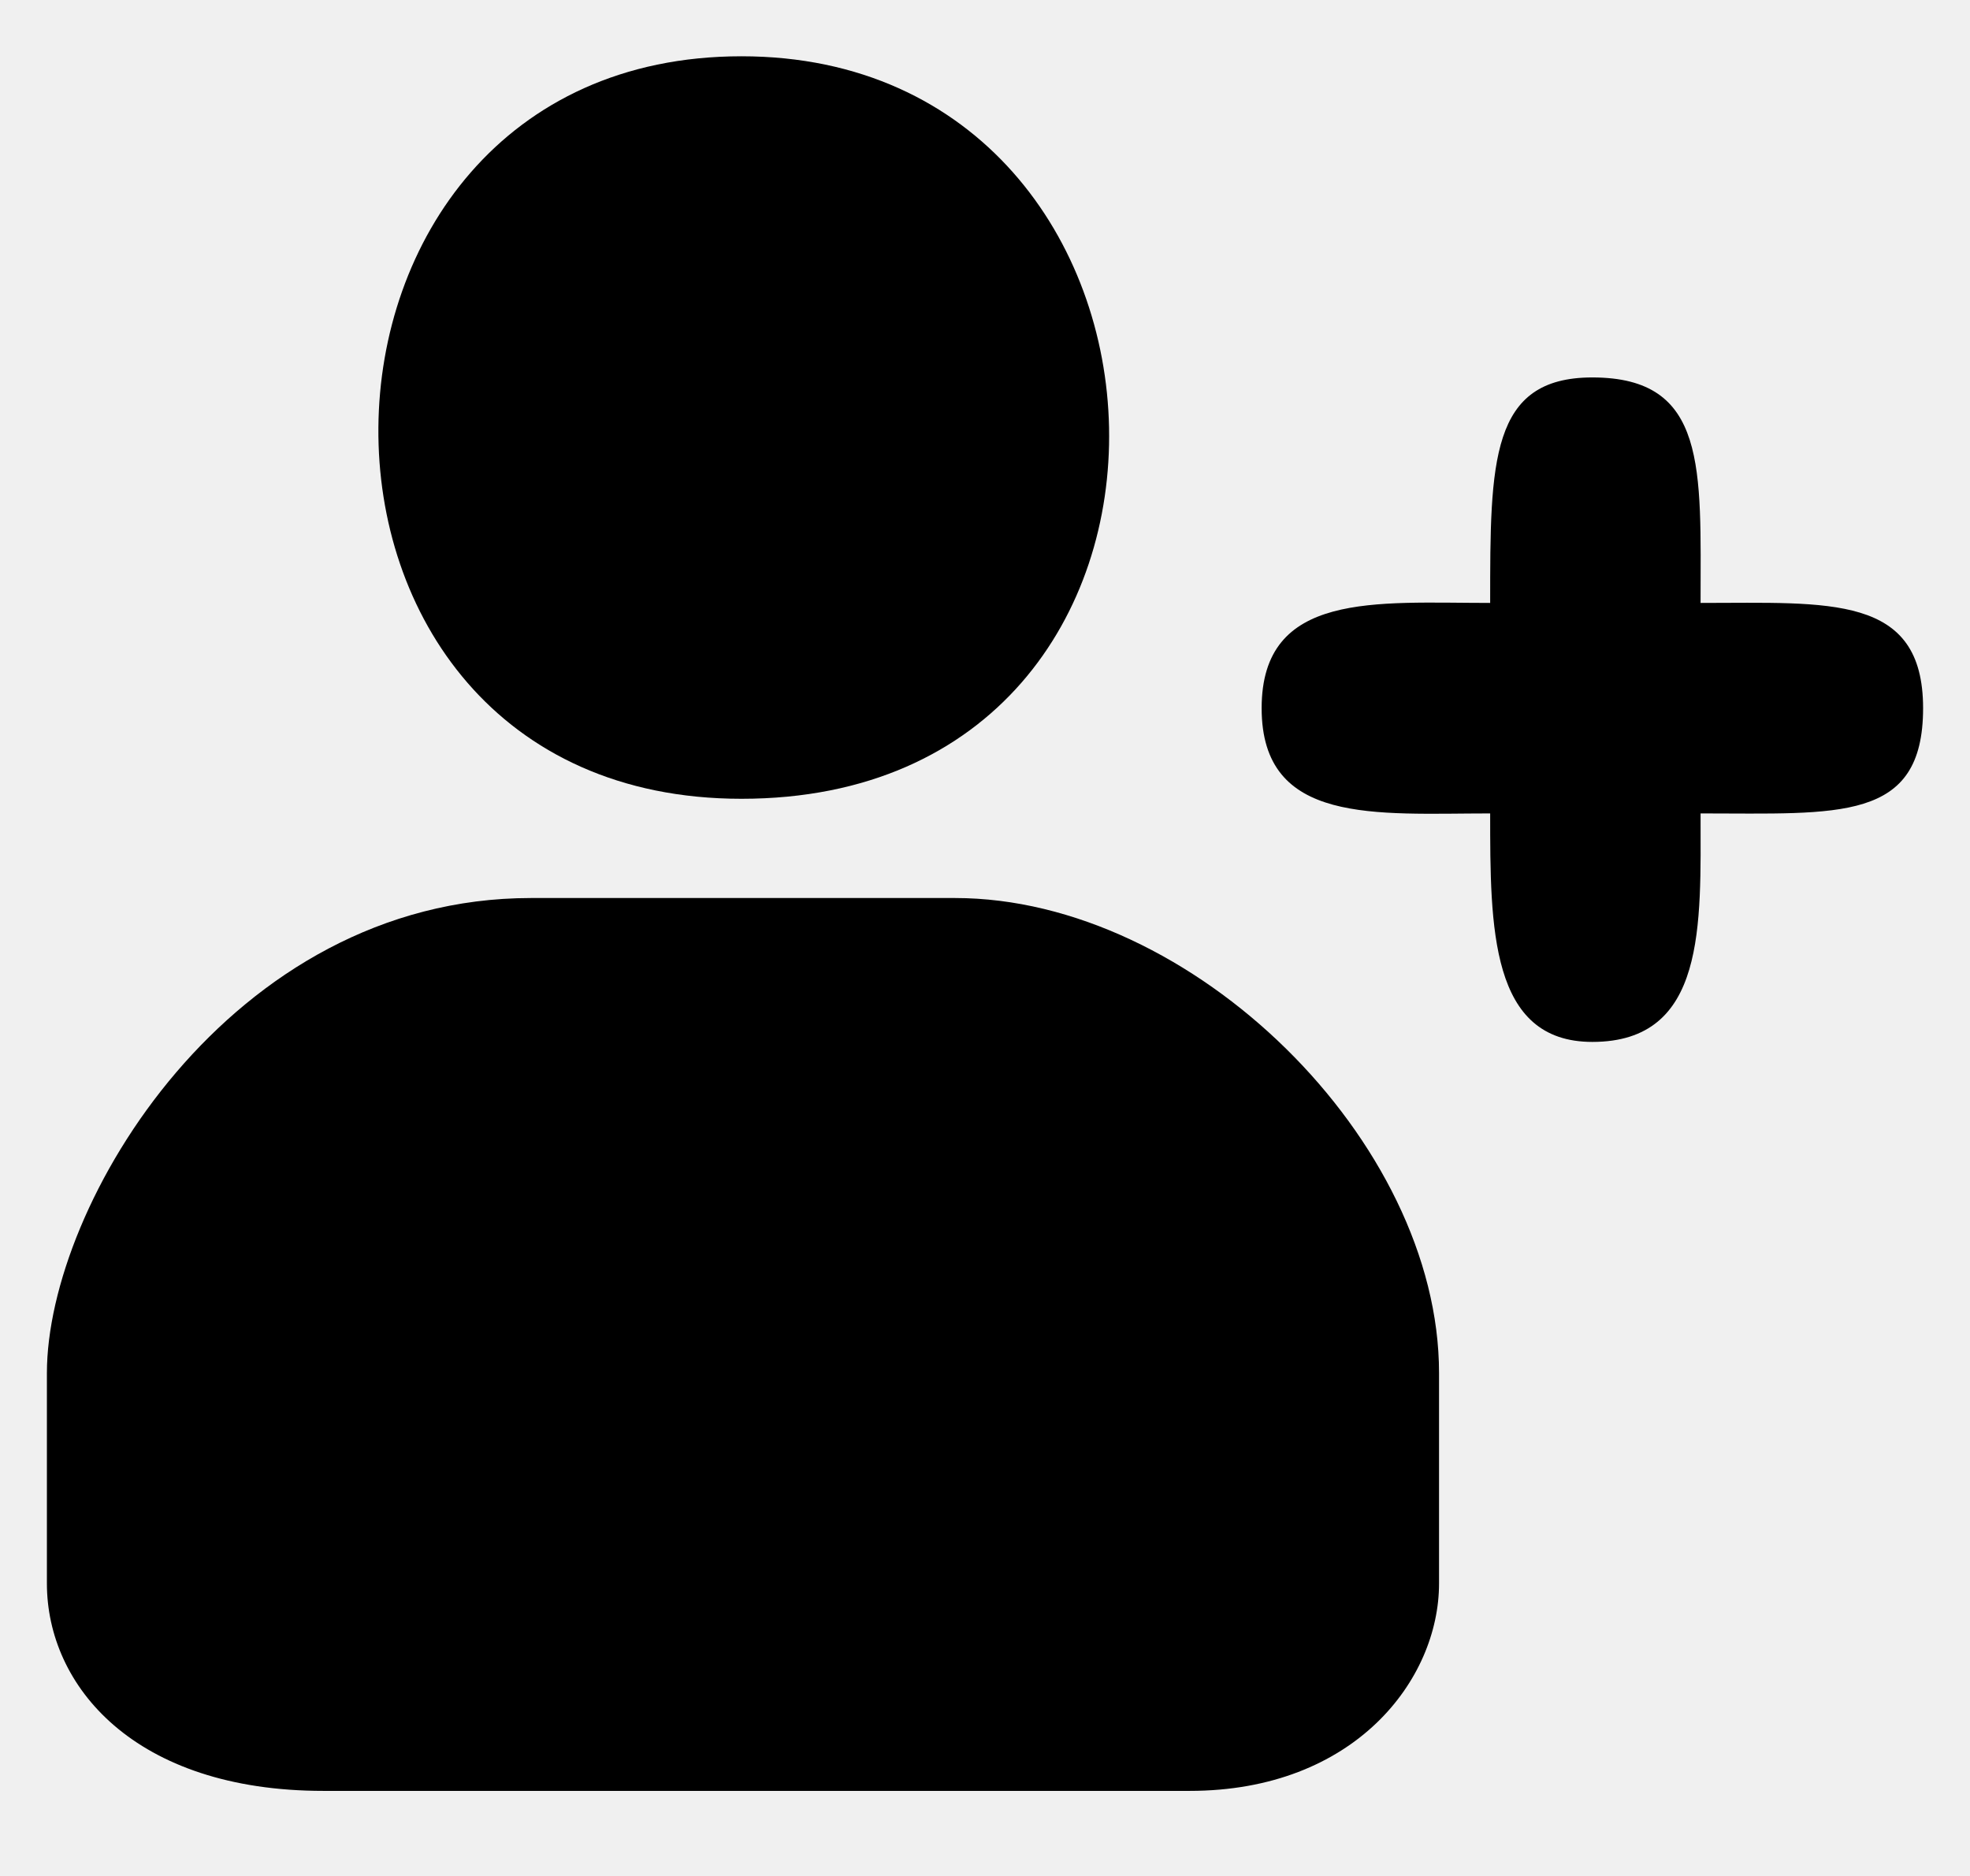
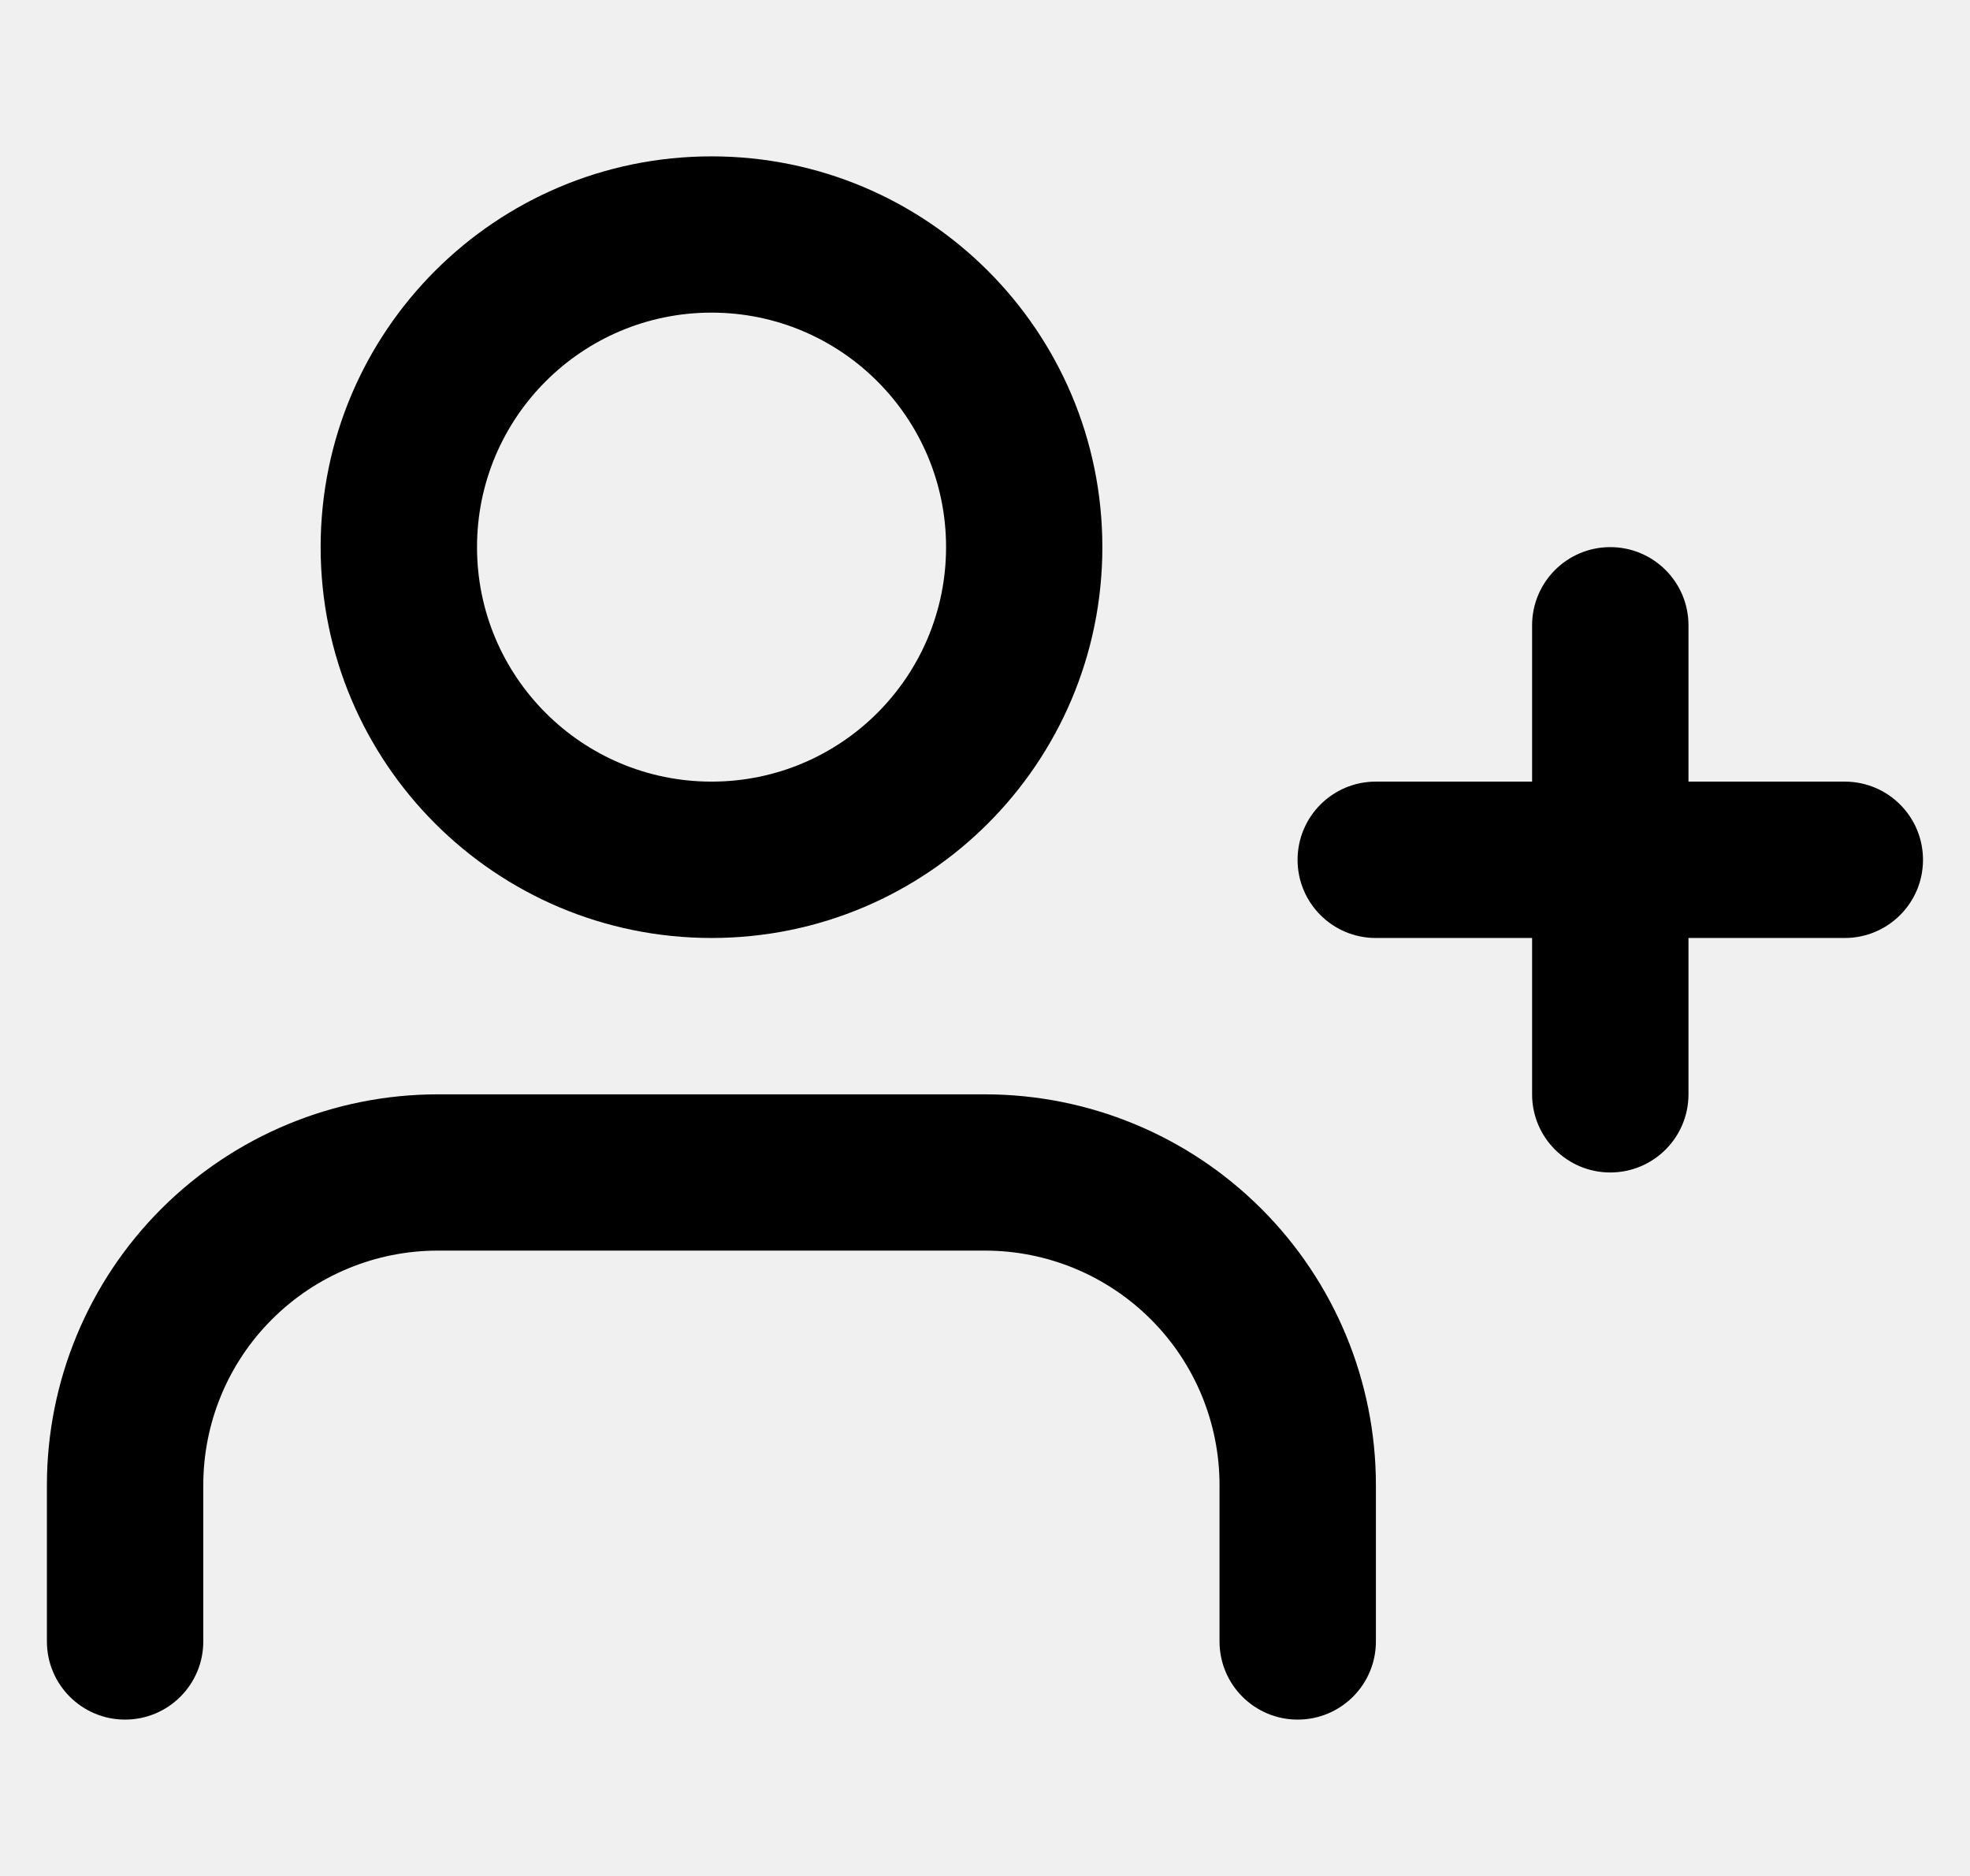
<svg xmlns="http://www.w3.org/2000/svg" width="21" height="20" viewBox="0 0 21 20" fill="none">
-   <g clip-path="url(#clip0_9665_126726)">
-     <path d="M0.5 14.638V16.882C0.5 17.971 1.429 19.093 3.449 19.093H12.68C14.442 19.093 15.34 17.907 15.34 16.882V14.638C15.34 12.17 12.711 9.574 10.18 9.574H5.66C2.455 9.574 0.5 12.843 0.5 14.638Z" fill="currentColor" />
-     <path d="M7.904 0.6C2.808 0.6 2.679 8.516 7.904 8.516C13.289 8.516 12.968 0.6 7.904 0.6Z" fill="currentColor" />
-     <path d="M15.885 6.428C15.885 4.922 15.885 4.024 16.974 4.024C18.205 4.024 18.128 5 18.128 6.428C19.5 6.428 20.5 6.332 20.5 7.55C20.5 8.768 19.603 8.672 18.128 8.672C18.128 9.858 18.192 11.108 16.974 11.108C15.885 11.108 15.885 9.89 15.885 8.672C14.667 8.672 13.449 8.8 13.449 7.55C13.449 6.3 14.667 6.428 15.885 6.428Z" fill="currentColor" />
+   <g id="Frame" clip-path="url(#clip0_664_17899)">
+     <path id="Vector (Stroke)" fill-rule="evenodd" clip-rule="evenodd" d="M1.72 12.887C2.502 12.106 3.562 11.667 4.667 11.667H10.5C11.605 11.667 12.665 12.106 13.446 12.887C14.228 13.668 14.667 14.728 14.667 15.833V17.5C14.667 17.96 14.294 18.333 13.833 18.333C13.373 18.333 13 17.96 13 17.5V15.833C13 15.17 12.737 14.534 12.268 14.066C11.799 13.597 11.163 13.333 10.5 13.333H4.667C4.004 13.333 3.368 13.597 2.899 14.066C2.43 14.534 2.167 15.17 2.167 15.833V17.5C2.167 17.96 1.794 18.333 1.333 18.333C0.873 18.333 0.5 17.96 0.5 17.5V15.833C0.5 14.728 0.939 13.668 1.72 12.887Z" fill="currentColor" />
+     <path id="Vector (Stroke)_2" fill-rule="evenodd" clip-rule="evenodd" d="M7.585 3.333C6.204 3.333 5.085 4.453 5.085 5.833C5.085 7.214 6.204 8.333 7.585 8.333C8.965 8.333 10.085 7.214 10.085 5.833C10.085 4.453 8.965 3.333 7.585 3.333ZM3.418 5.833C3.418 3.532 5.283 1.667 7.585 1.667C9.886 1.667 11.751 3.532 11.751 5.833C11.751 8.135 9.886 10 7.585 10C5.283 10 3.418 8.135 3.418 5.833Z" fill="currentColor" />
+     <path id="Vector (Stroke)_3" fill-rule="evenodd" clip-rule="evenodd" d="M17.165 5.833C17.626 5.833 17.999 6.206 17.999 6.667V11.667C17.999 12.127 17.626 12.5 17.165 12.5C16.705 12.5 16.332 12.127 16.332 11.667V6.667C16.332 6.206 16.705 5.833 17.165 5.833Z" fill="currentColor" />
+     <path id="Vector (Stroke)_4" fill-rule="evenodd" clip-rule="evenodd" d="M13.832 9.167C13.832 8.706 14.205 8.333 14.665 8.333H19.665C20.126 8.333 20.499 8.706 20.499 9.167C20.499 9.627 20.126 10 19.665 10H14.665C14.205 10 13.832 9.627 13.832 9.167Z" fill="currentColor" />
  </g>
  <defs>
-     <clipPath id="clip0_9665_126726">
+     <clipPath id="clip0_664_17899">
      <rect width="20" height="20" fill="white" transform="translate(0.5)" />
    </clipPath>
  </defs>
</svg>
